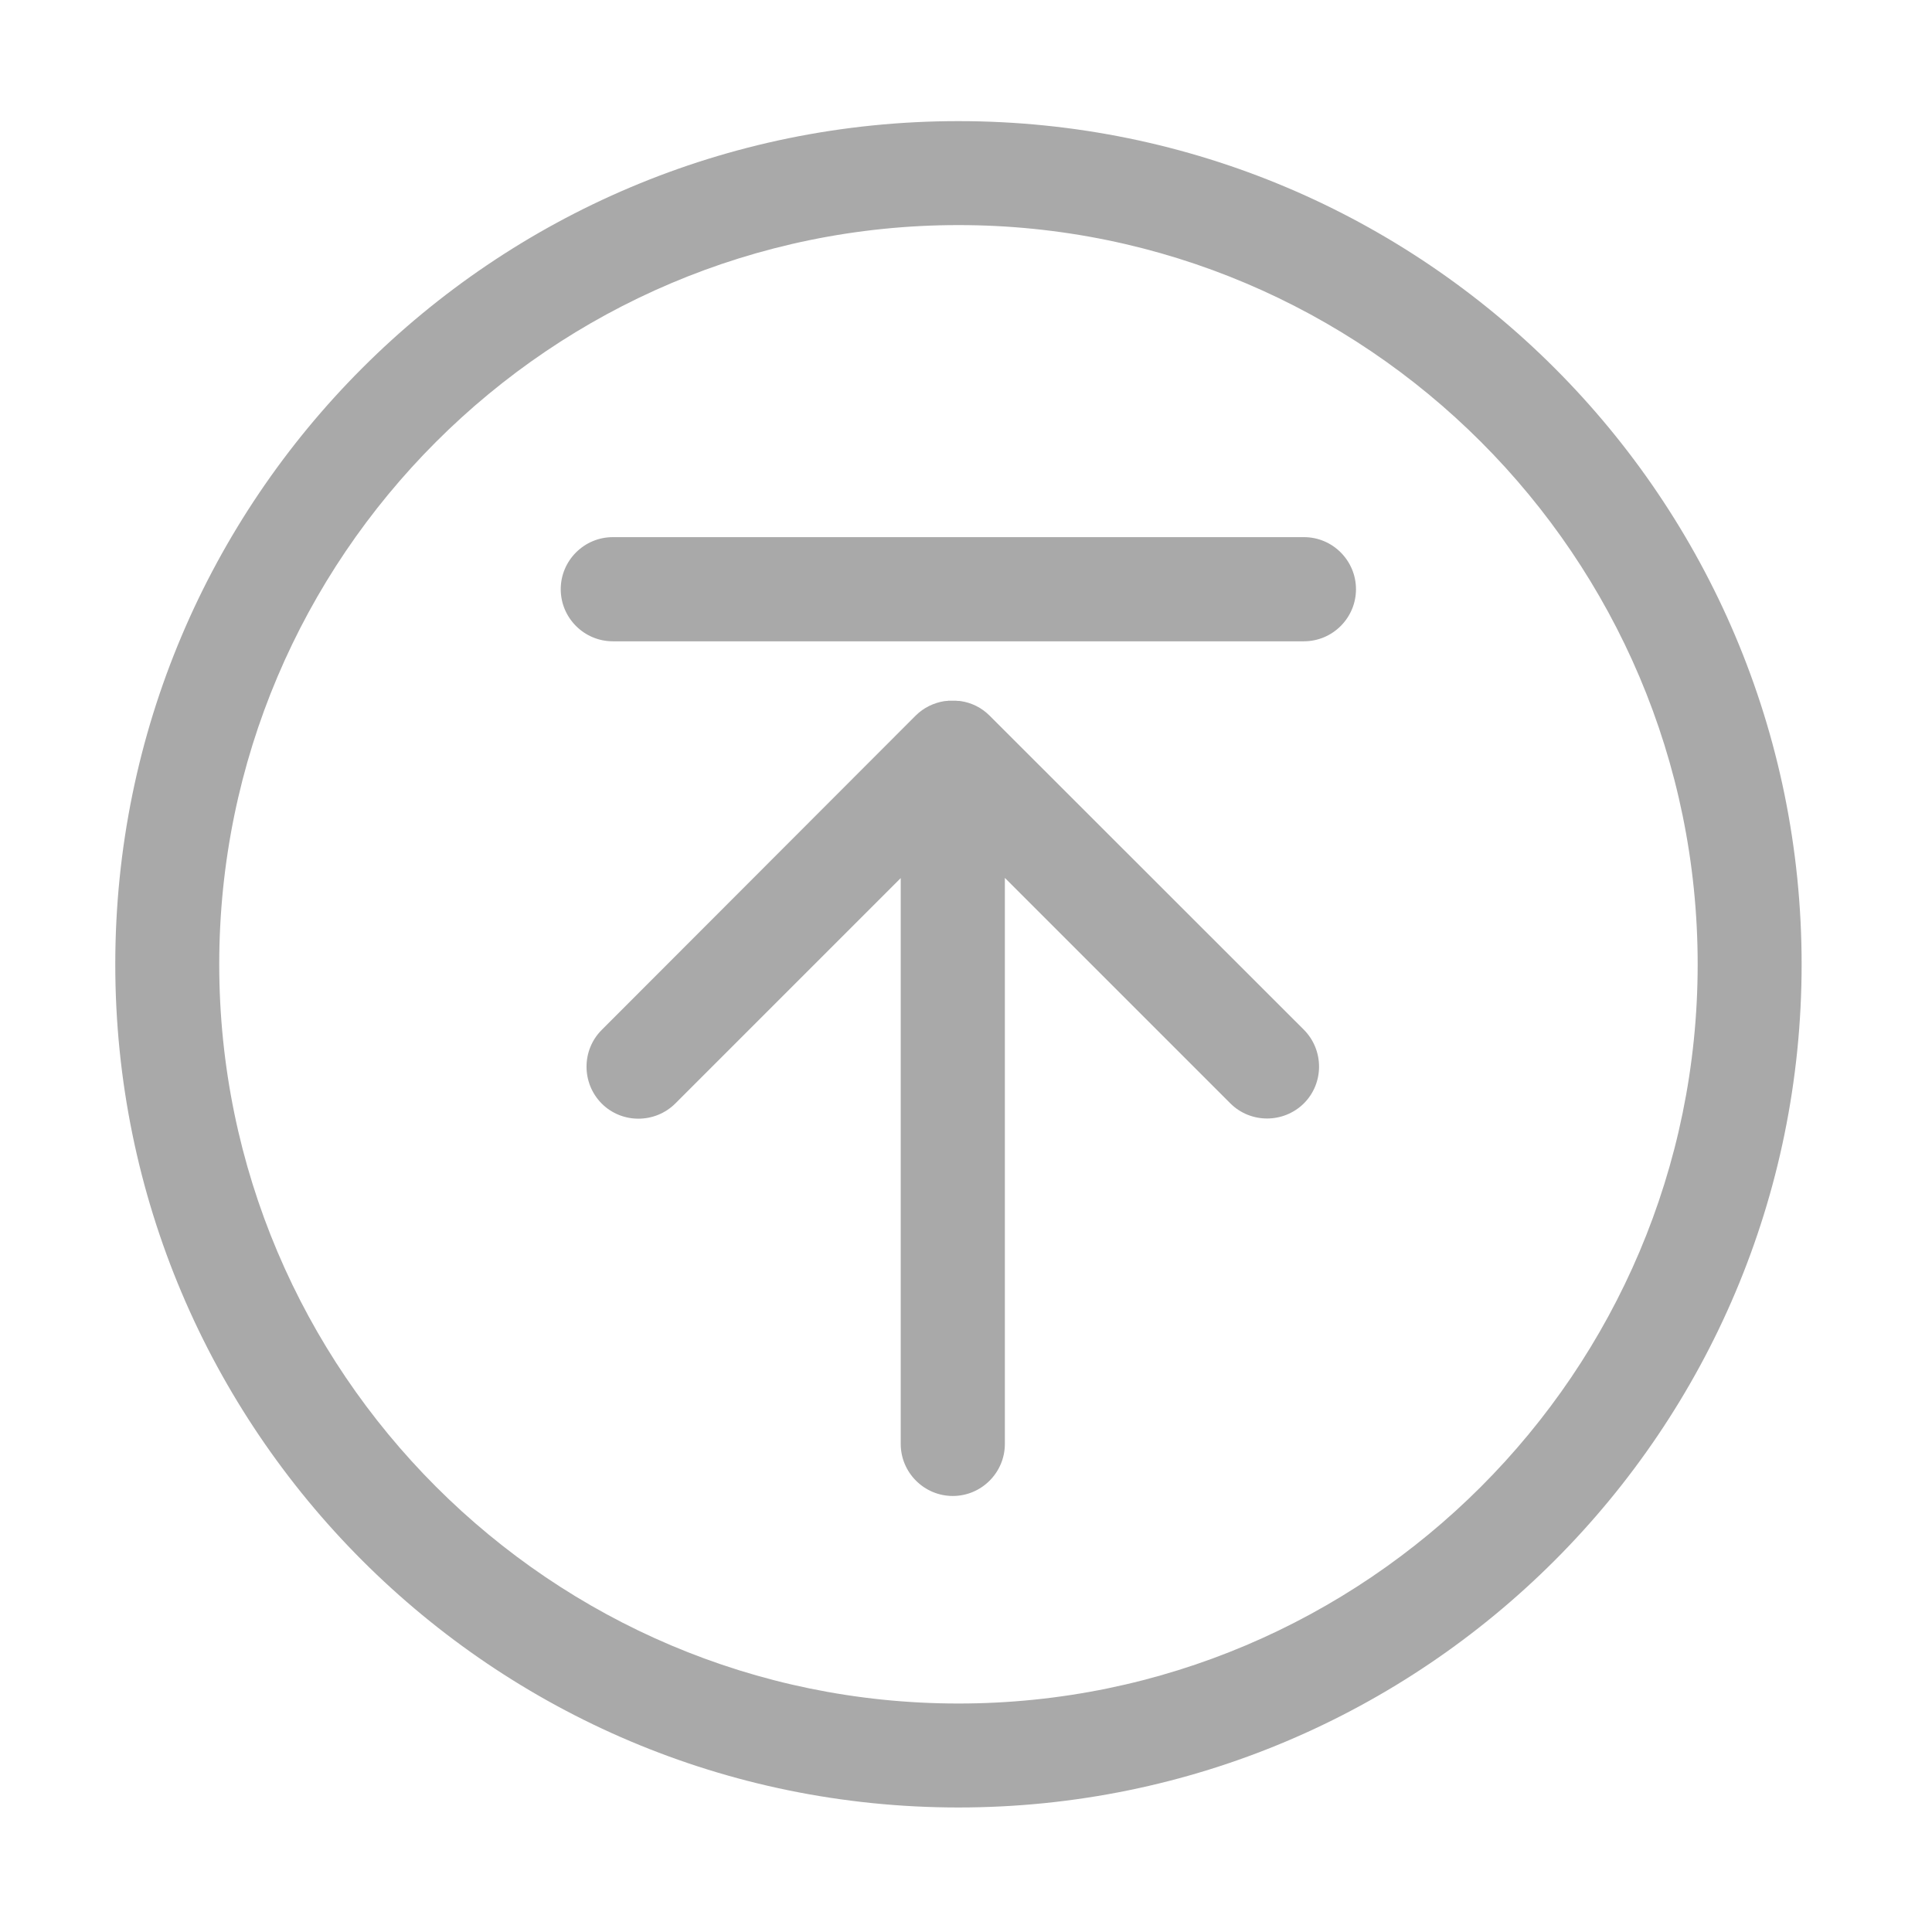
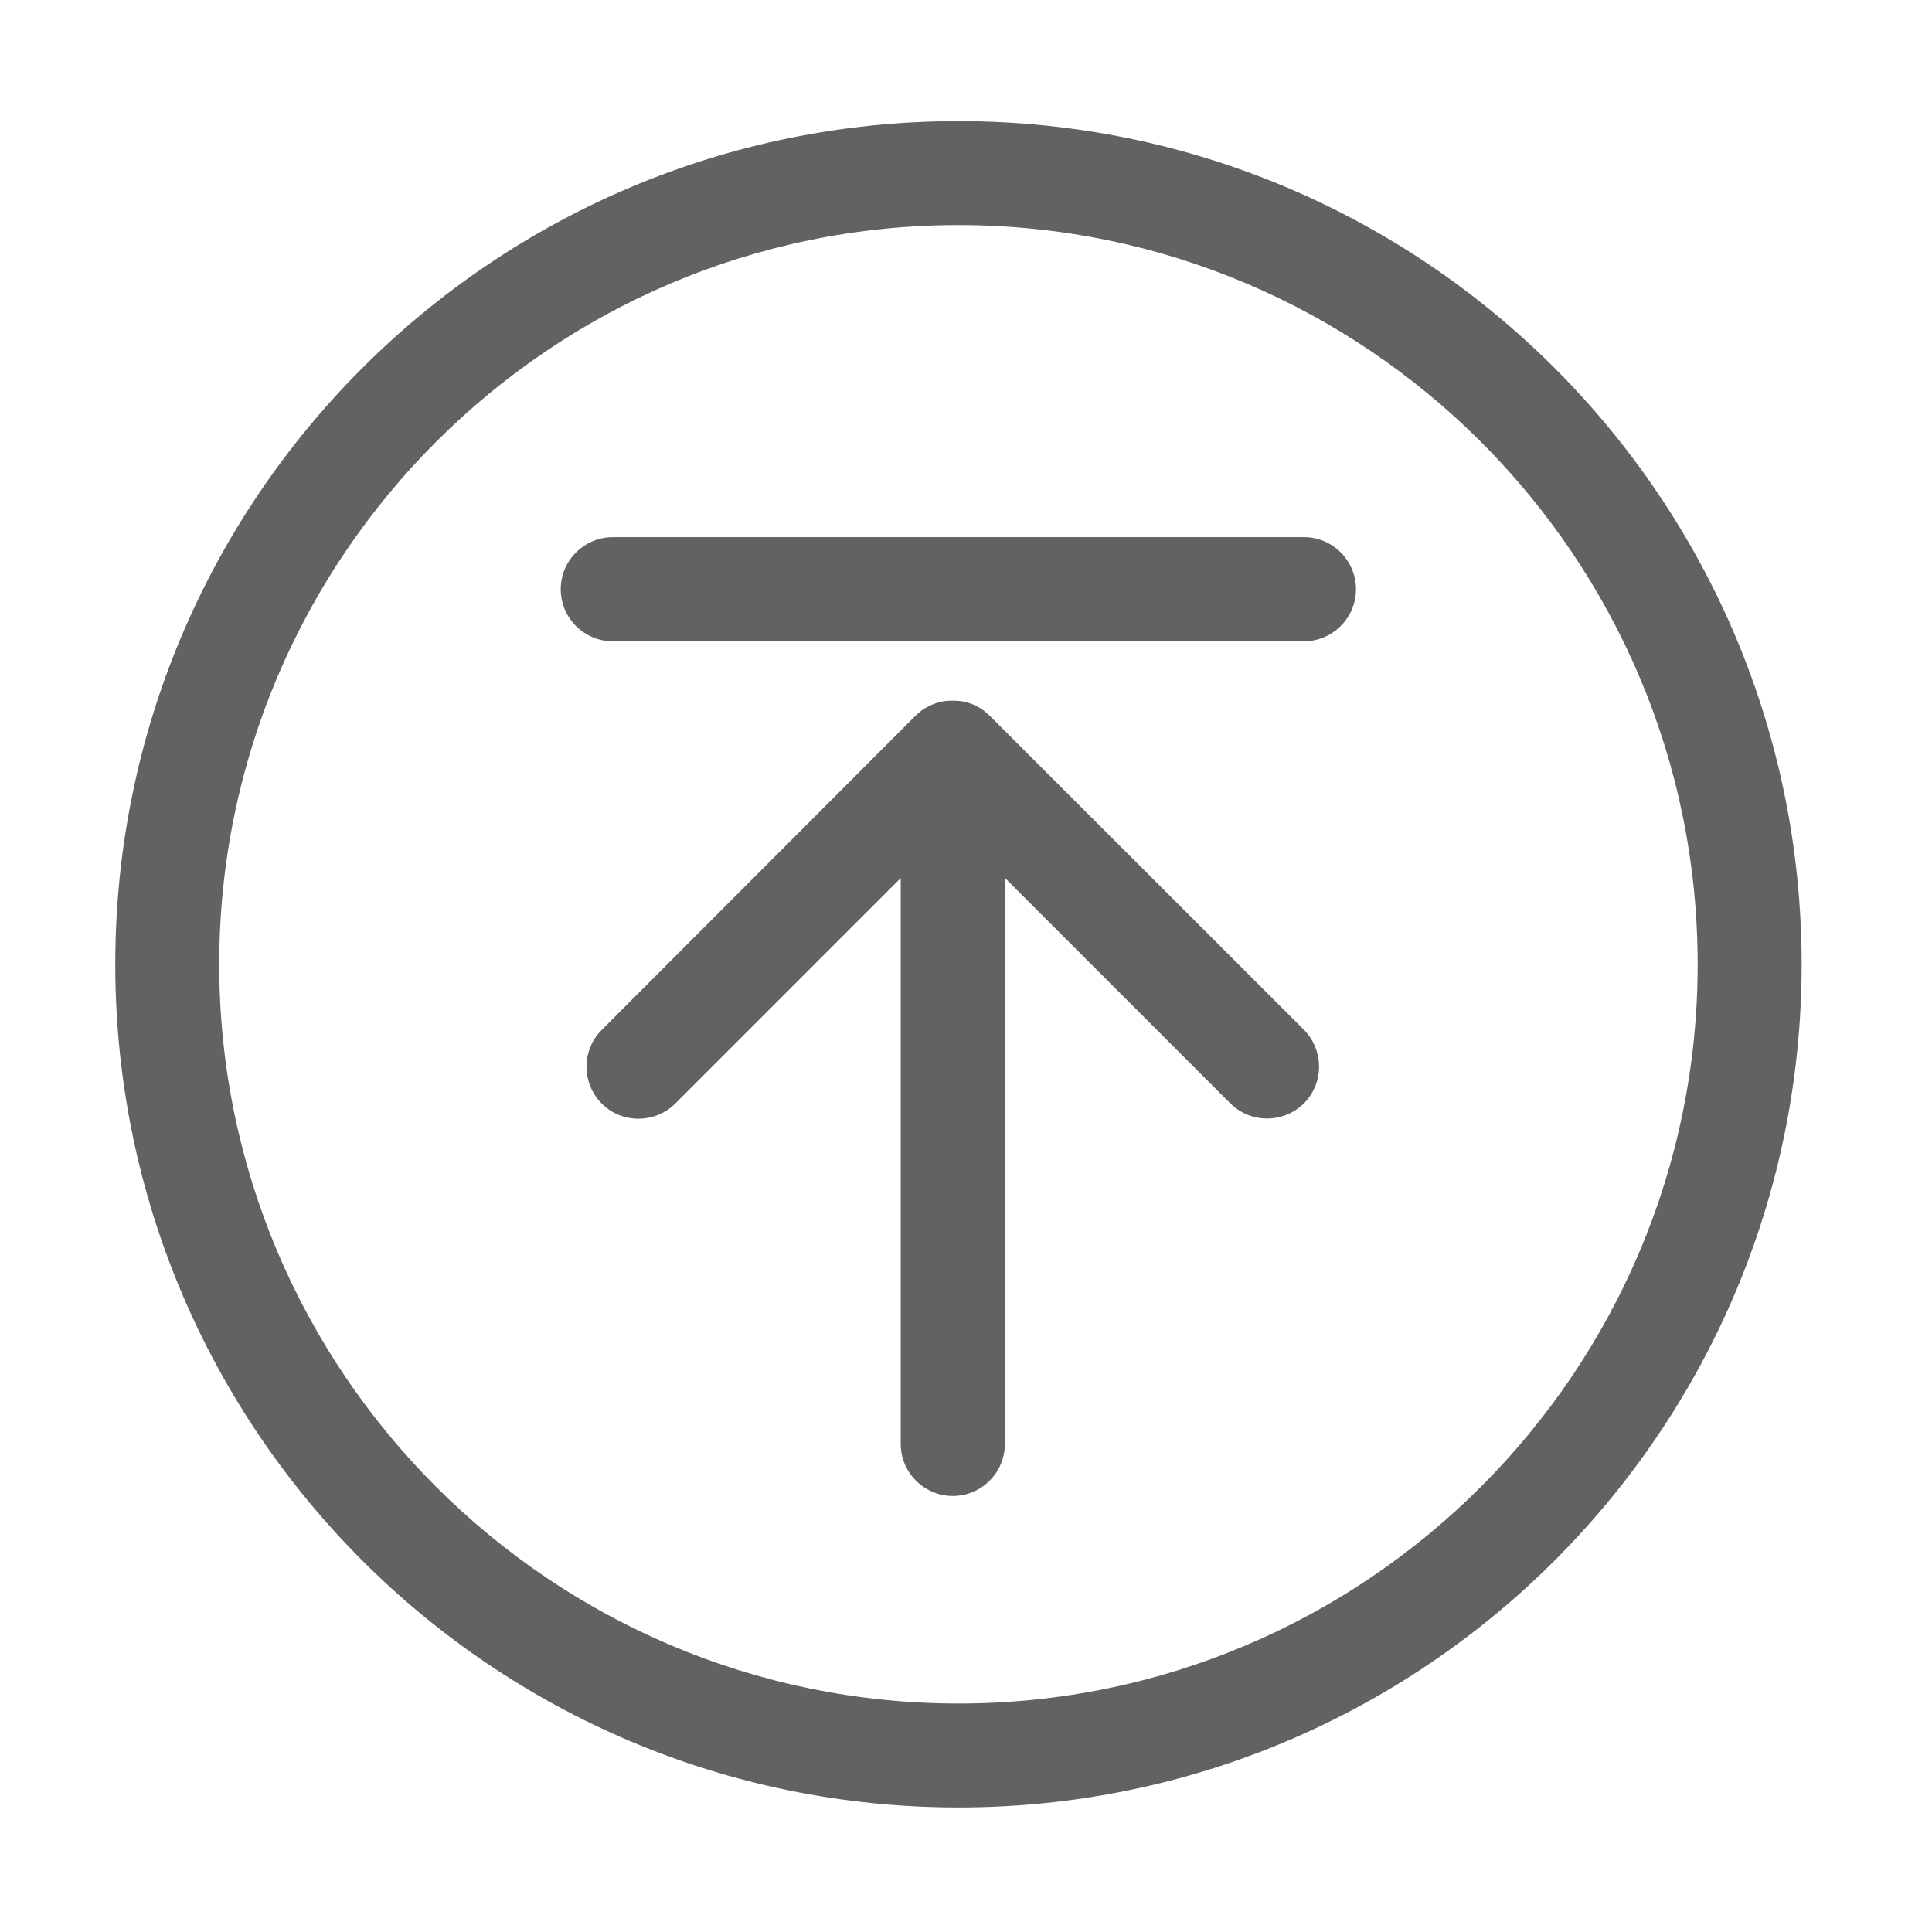
<svg xmlns="http://www.w3.org/2000/svg" t="1539668382842" class="icon" style="" viewBox="0 0 1024 1024" version="1.1" p-id="1841" width="32" height="32">
  <defs>
    <style type="text/css" />
  </defs>
-   <path d="M508 64.2c-246.8 0-446.9 200.1-446.9 446.9S261.2 958 508 958s446.9-200.1 446.9-446.9S754.8 64.2 508 64.2z m0 838.7c-216 0-391.8-175.8-391.8-391.8S292 119.3 508 119.3c216.1 0 391.8 175.8 391.8 391.8 0 216.1-175.8 391.8-391.8 391.8z" p-id="1842" fill="#a9a9a9" />
-   <path d="M691.2 284.7H324.8c-15.2 0-27.6 12.4-27.6 27.6 0 15.2 12.4 27.6 27.6 27.6h366.3c15.2 0 27.6-12.4 27.6-27.6 0-15.2-12.4-27.6-27.5-27.6zM524.5 379.3c-4.3-4.3-9.7-6.9-15.3-7.7h-0.1c-0.4-0.1-0.8-0.1-1.1-0.1h-0.3c-0.3 0-0.7-0.1-1-0.1H503.1c-0.3 0-0.7 0-1 0.1h-0.3c-0.4 0-0.8 0.1-1.1 0.1h-0.1c-5.6 0.9-11 3.4-15.3 7.7L318.9 545.9c-10.7 10.7-10.7 28.2 0 39 10.7 10.7 28.2 10.7 39 0l119.5-119.5v299.9c0 15.2 12.4 27.6 27.6 27.6 15.2 0 27.6-12.4 27.6-27.6v-300l119.5 119.5c10.7 10.7 28.2 10.7 39 0 10.7-10.7 10.7-28.2 0-39L524.5 379.3z" p-id="1843" fill="#a9a9a9" />
+   <path d="M508 64.2c-246.8 0-446.9 200.1-446.9 446.9S261.2 958 508 958s446.9-200.1 446.9-446.9S754.8 64.2 508 64.2z m0 838.7c-216 0-391.8-175.8-391.8-391.8S292 119.3 508 119.3c216.1 0 391.8 175.8 391.8 391.8 0 216.1-175.8 391.8-391.8 391.8z" p-id="1842" fill="#626262" />
+   <path d="M691.2 284.7H324.8c-15.2 0-27.6 12.4-27.6 27.6 0 15.2 12.4 27.6 27.6 27.6h366.3c15.2 0 27.6-12.4 27.6-27.6 0-15.2-12.4-27.6-27.5-27.6zM524.5 379.3c-4.3-4.3-9.7-6.9-15.3-7.7h-0.1c-0.4-0.1-0.8-0.1-1.1-0.1h-0.3c-0.3 0-0.7-0.1-1-0.1H503.1c-0.3 0-0.7 0-1 0.1h-0.3c-0.4 0-0.8 0.1-1.1 0.1h-0.1c-5.6 0.9-11 3.4-15.3 7.7L318.9 545.9c-10.7 10.7-10.7 28.2 0 39 10.7 10.7 28.2 10.7 39 0l119.5-119.5v299.9c0 15.2 12.4 27.6 27.6 27.6 15.2 0 27.6-12.4 27.6-27.6v-300l119.5 119.5c10.7 10.7 28.2 10.7 39 0 10.7-10.7 10.7-28.2 0-39L524.5 379.3z" p-id="1843" fill="#626262" />
</svg>
